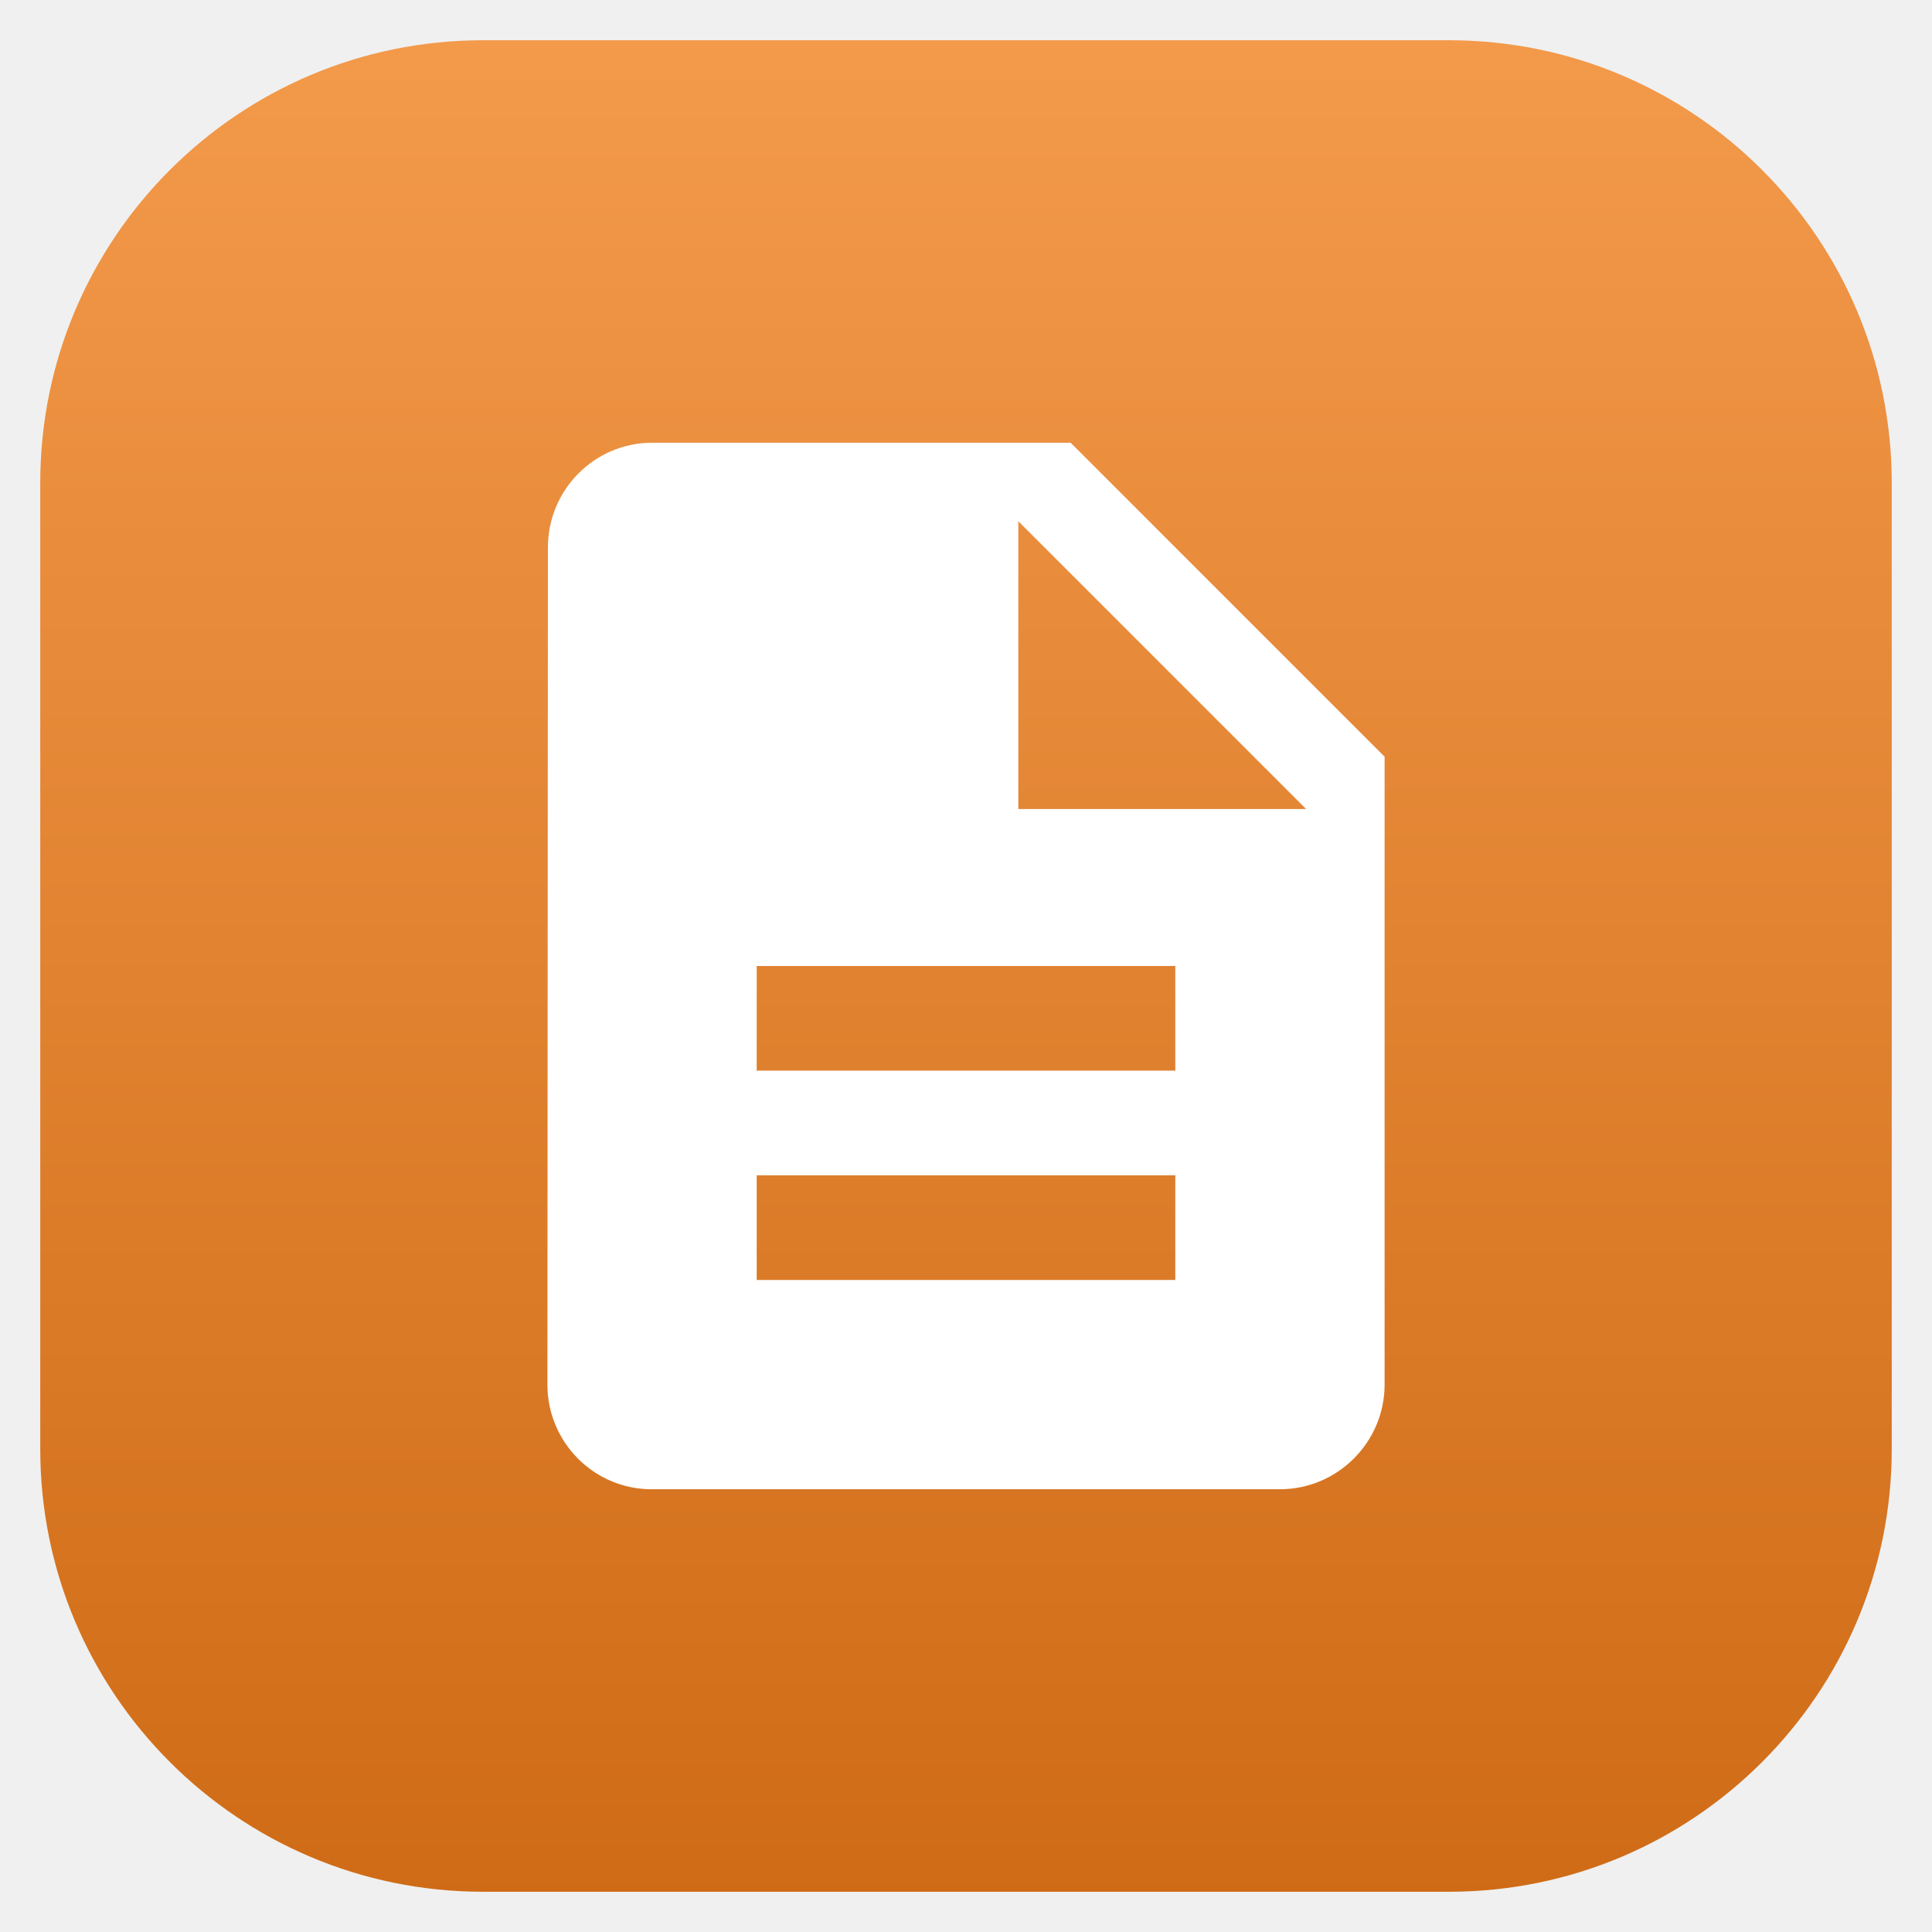
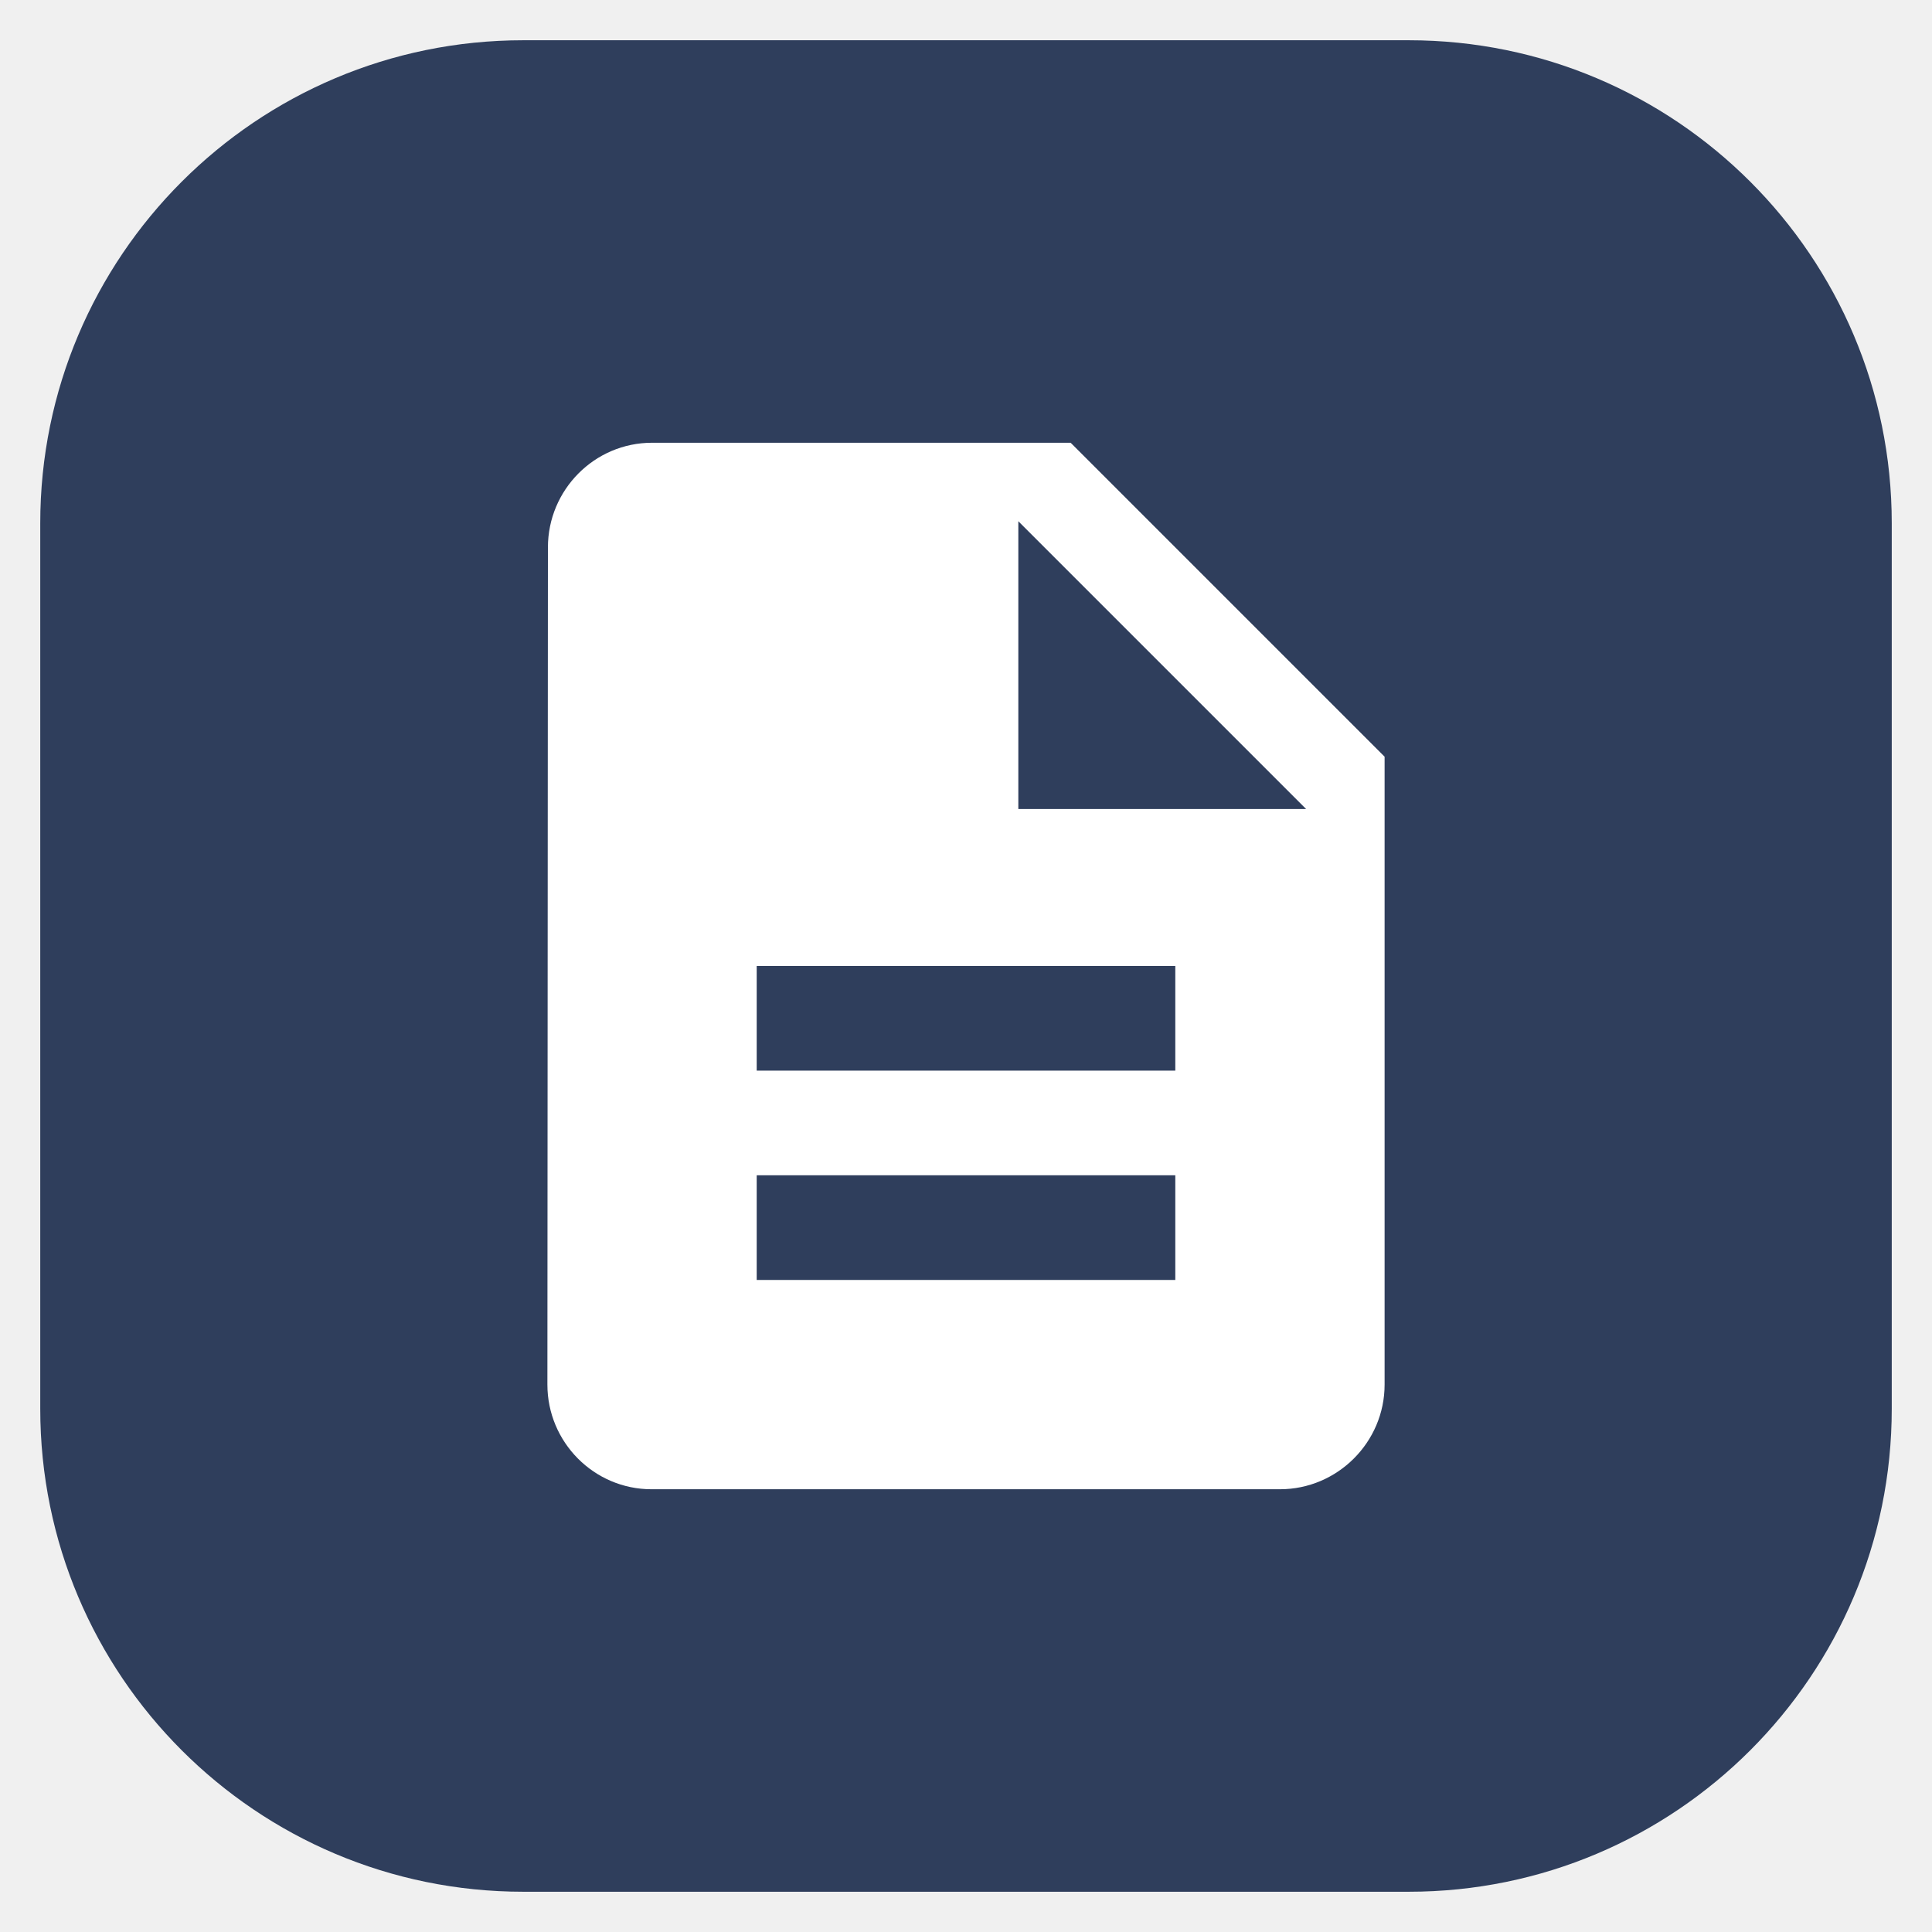
<svg xmlns="http://www.w3.org/2000/svg" width="24" height="24" viewBox="0 0 24 24">
-   <defs>
-     <linearGradient id="g-vendors" x1="0" y1="0" x2="0" y2="1">
-       <stop offset="0" stop-color="#f39a4b" />
-       <stop offset="1" stop-color="#cf6b16" />
-     </linearGradient>
-   </defs>
-   <rect x="0.5" y="0.5" width="23" height="23" rx="5.5" fill="url(#g-vendors)" />
+   <rect x="0.5" y="0.5" width="23" height="23" rx="6" fill="#2f3e5c" />
  <g transform="translate(4.2 4.2) scale(0.65)">
    <path fill="#ffffff" d="M14 2H6c-1.1 0-1.99.9-1.99 2L4 20c0 1.1.89 2 1.99 2H18c1.1 0 2-.9 2-2V8l-6-6zm2 16H8v-2h8v2zm0-4H8v-2h8v2zm-3-5V3.5L18.5 9H13z" />
  </g>
</svg>
